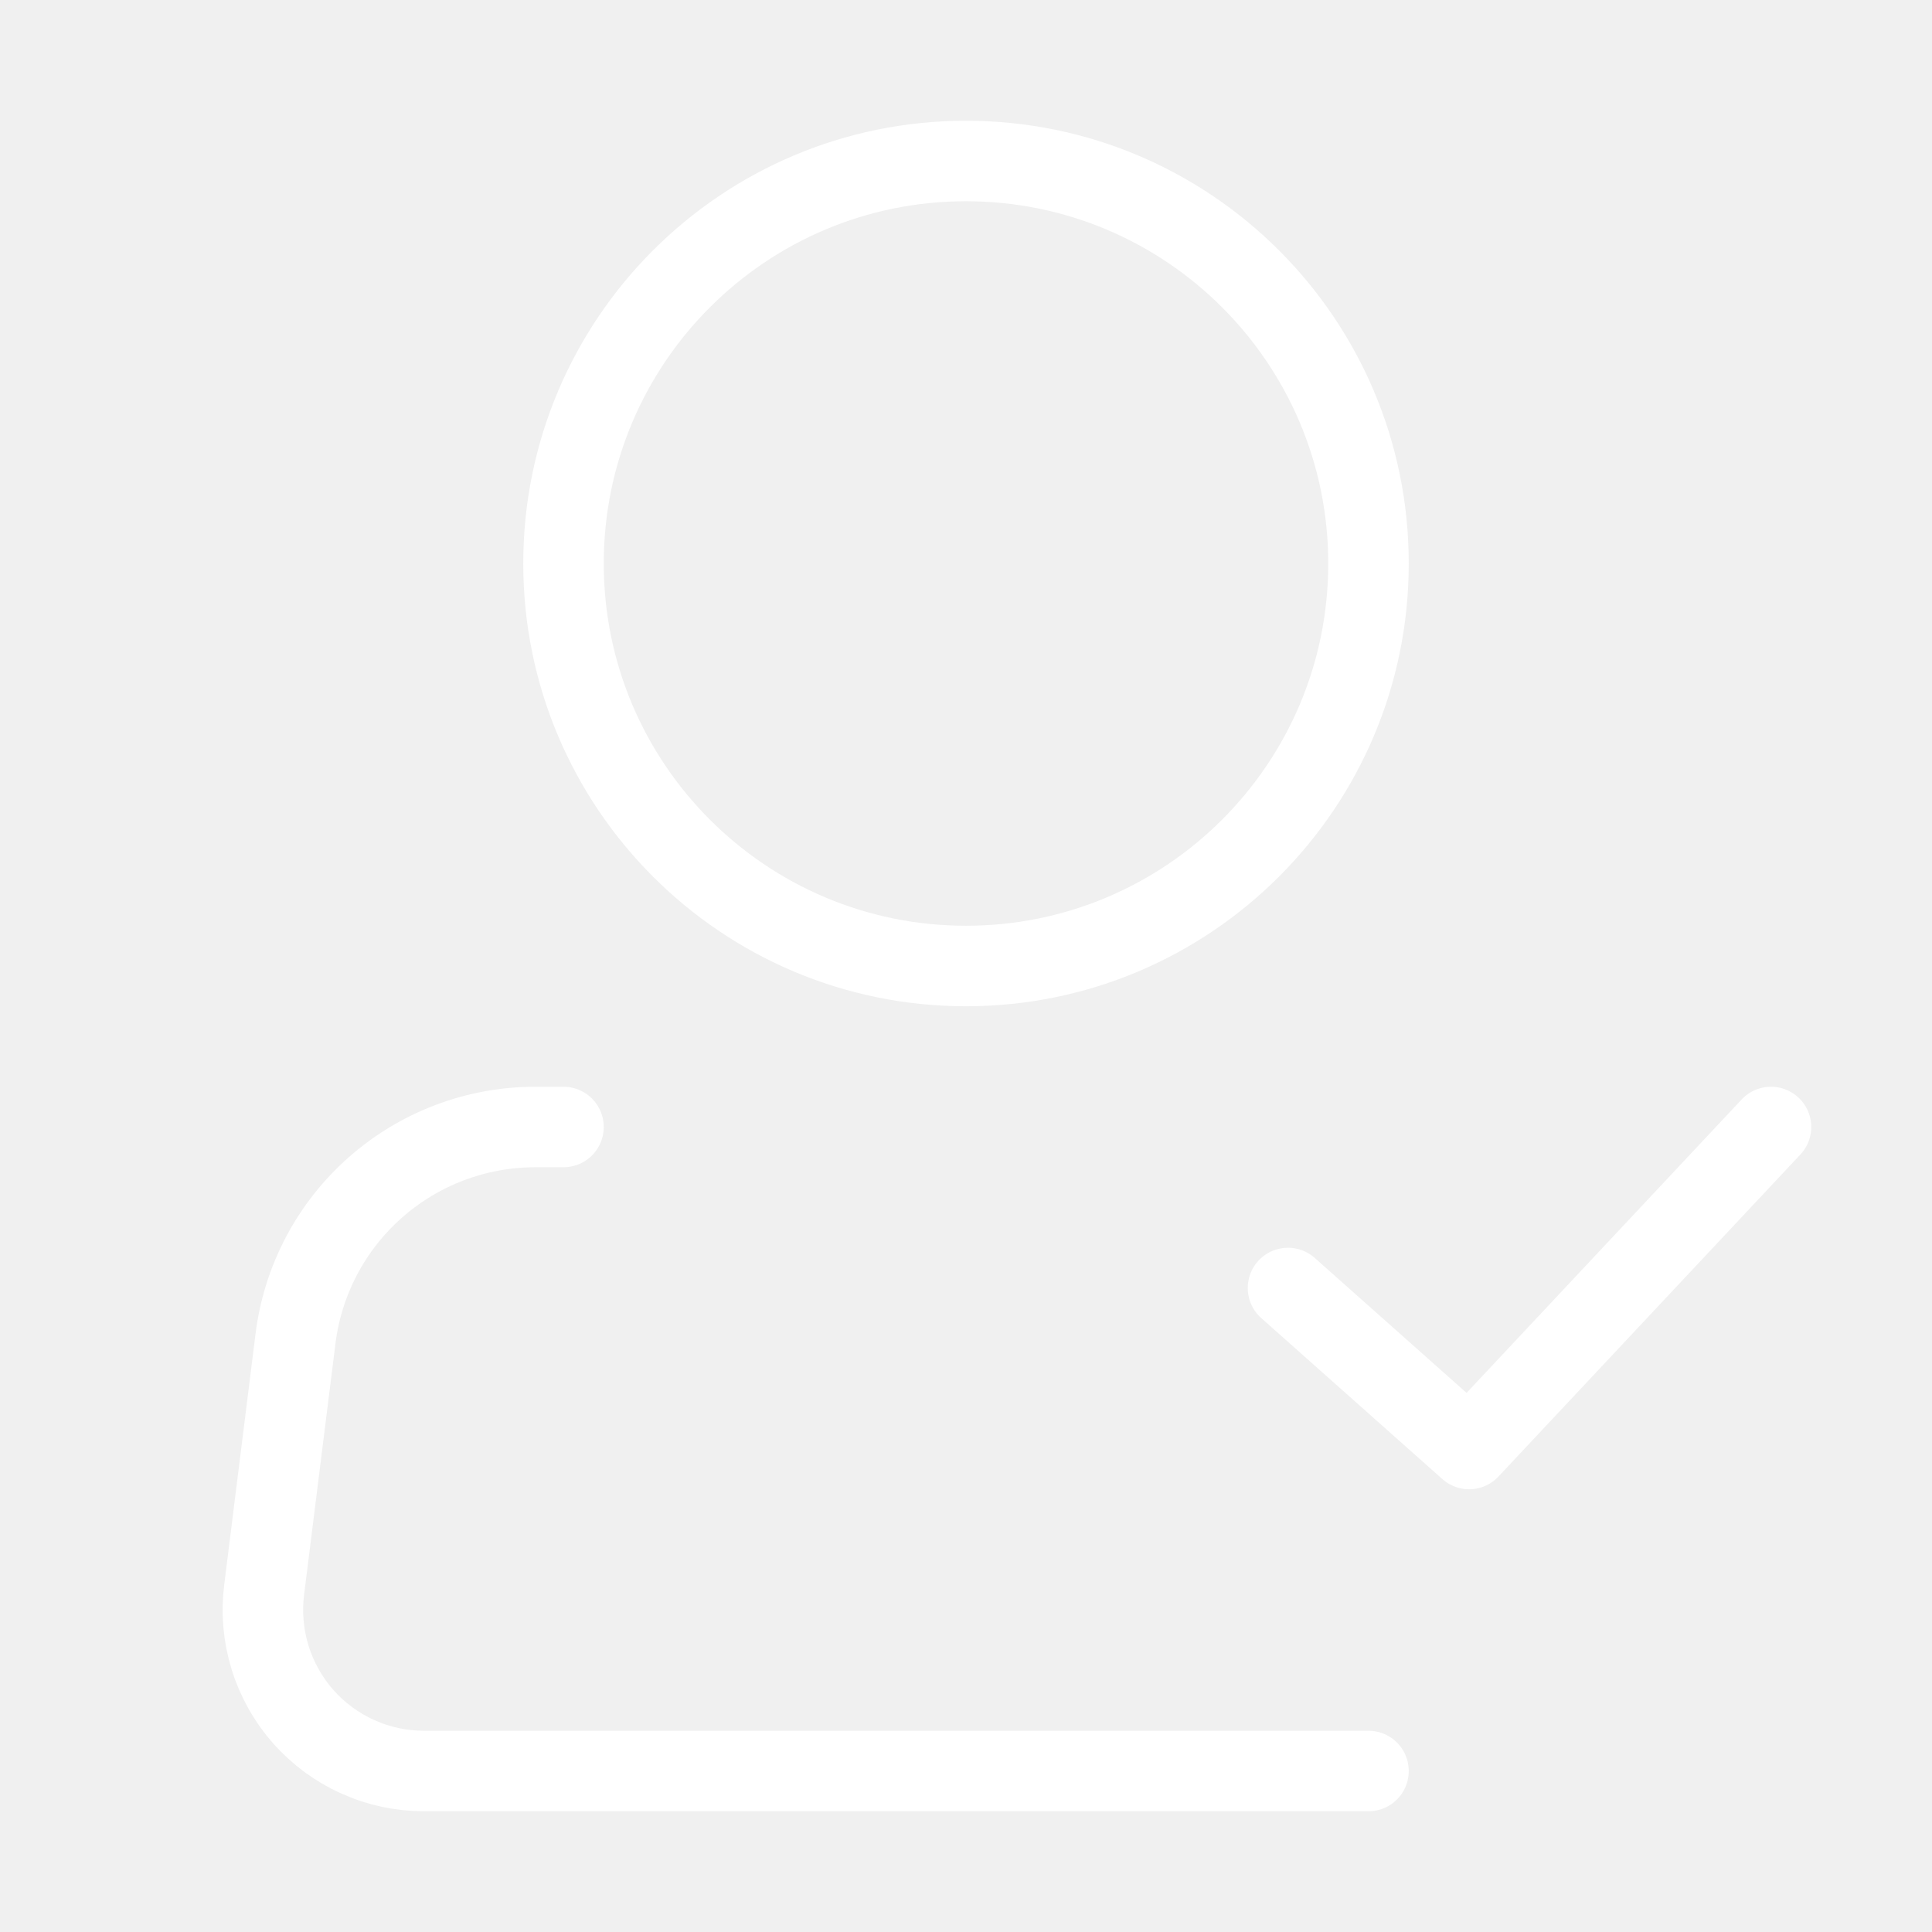
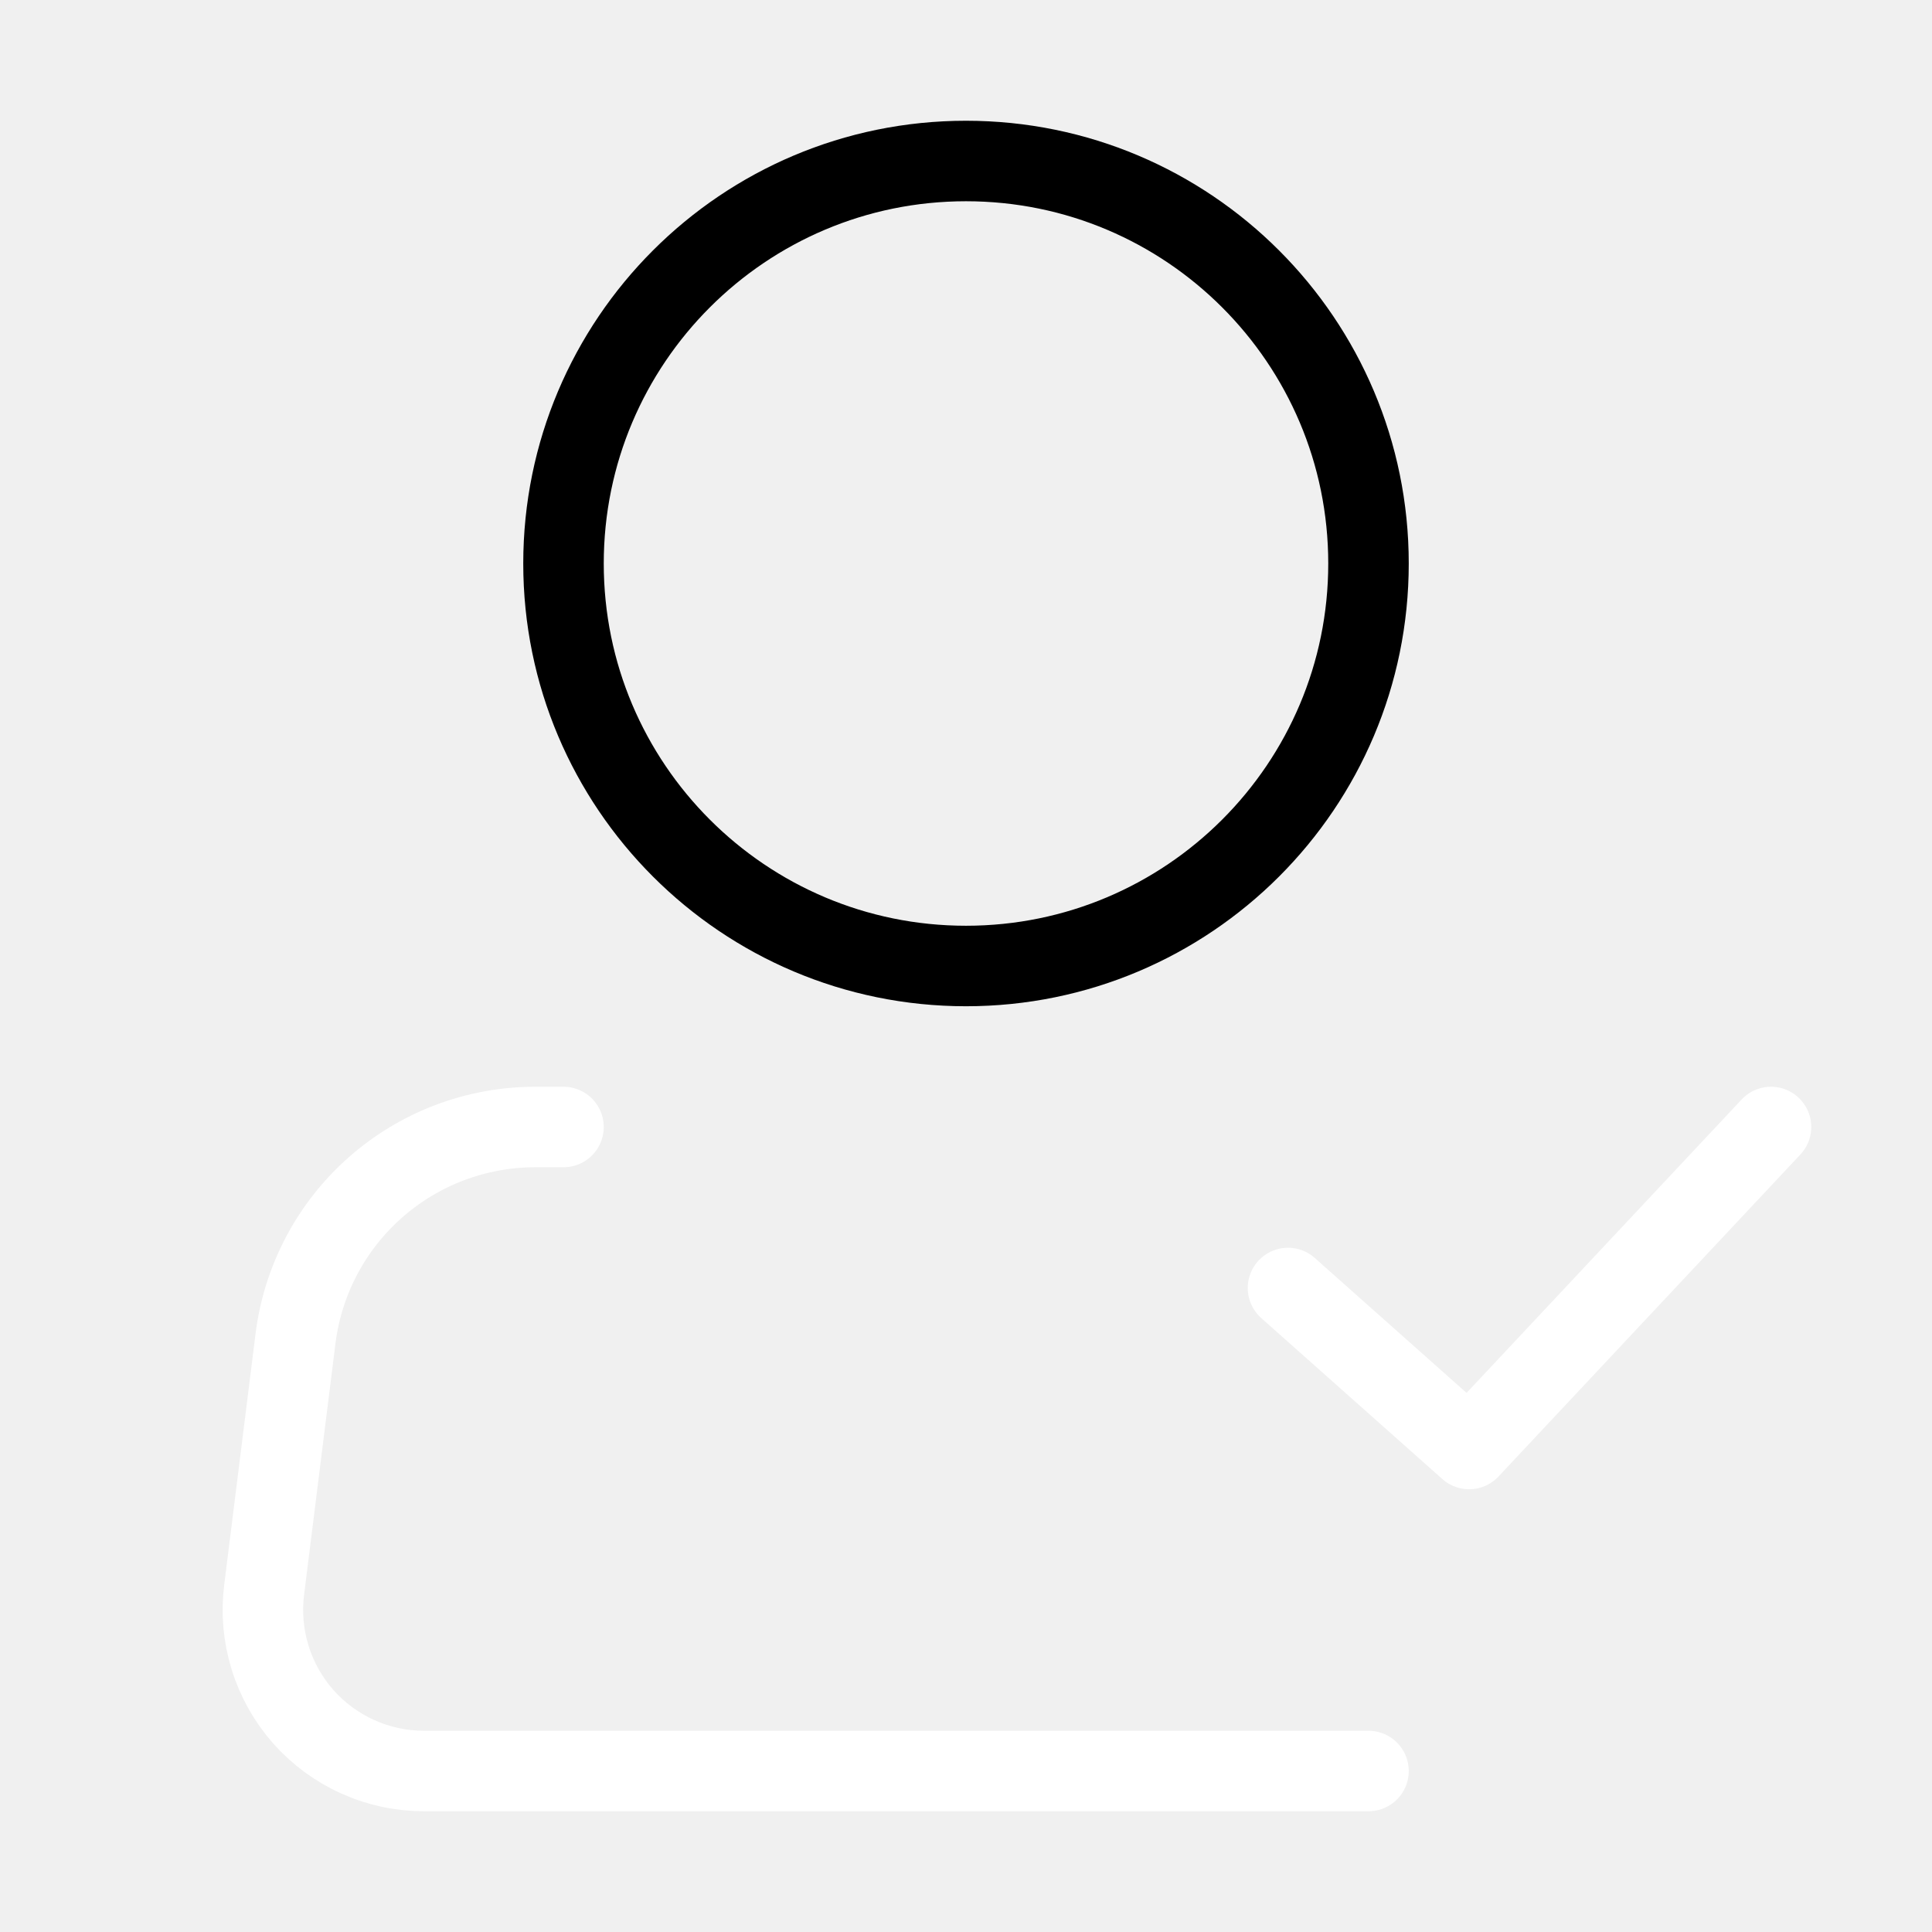
<svg xmlns="http://www.w3.org/2000/svg" width="24" height="24" viewBox="0 0 24 24" fill="none">
-   <path d="M12 12C14.761 12 17 9.761 17 7C17 4.239 14.761 2 12 2C9.239 2 7 4.239 7 7C7 9.761 9.239 12 12 12Z" stroke="white" />
+   <path d="M12 12C14.761 12 17 9.761 17 7C17 4.239 14.761 2 12 2C9.239 2 7 4.239 7 7C7 9.761 9.239 12 12 12Z" stroke="black" />
  <path d="M17 22H5.266C4.982 22 4.702 21.94 4.444 21.823C4.185 21.707 3.954 21.536 3.766 21.324C3.579 21.111 3.438 20.861 3.355 20.59C3.271 20.319 3.246 20.033 3.281 19.752L3.671 16.628C3.762 15.902 4.114 15.235 4.663 14.751C5.211 14.267 5.918 14 6.649 14H7M16 16L18.25 18L22 14" stroke="white" stroke-linecap="round" stroke-linejoin="round" />
</svg>
